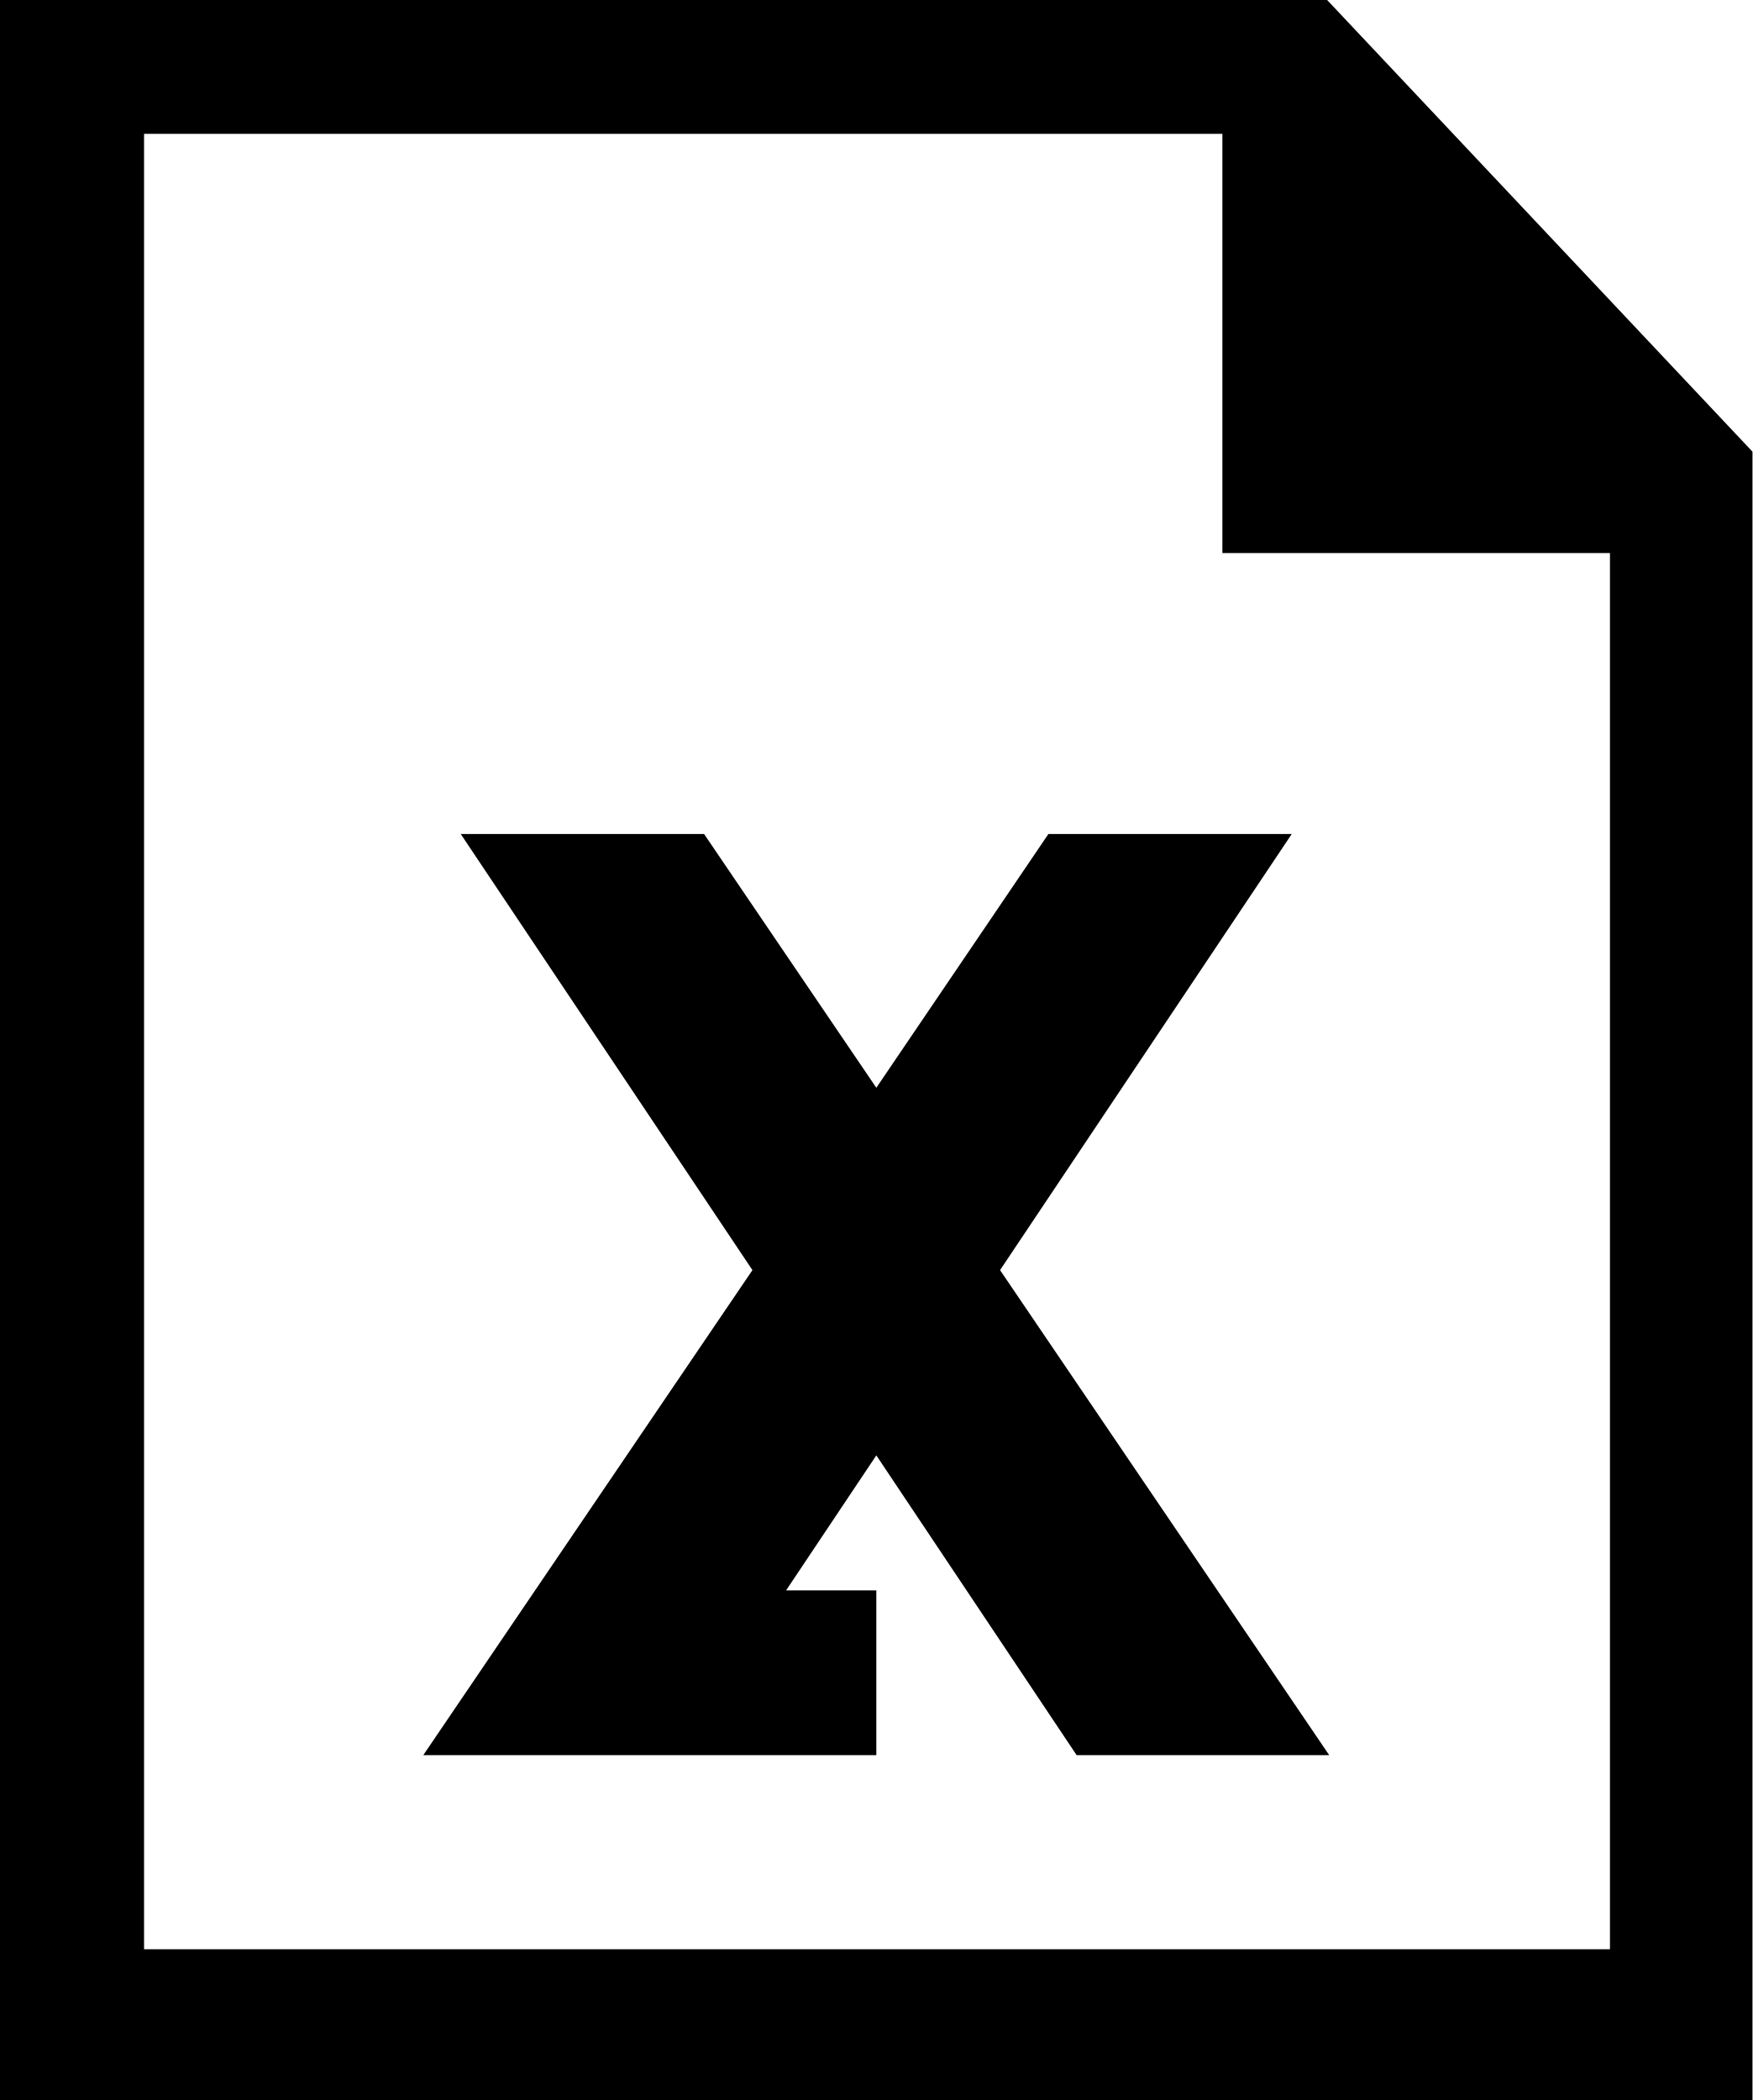
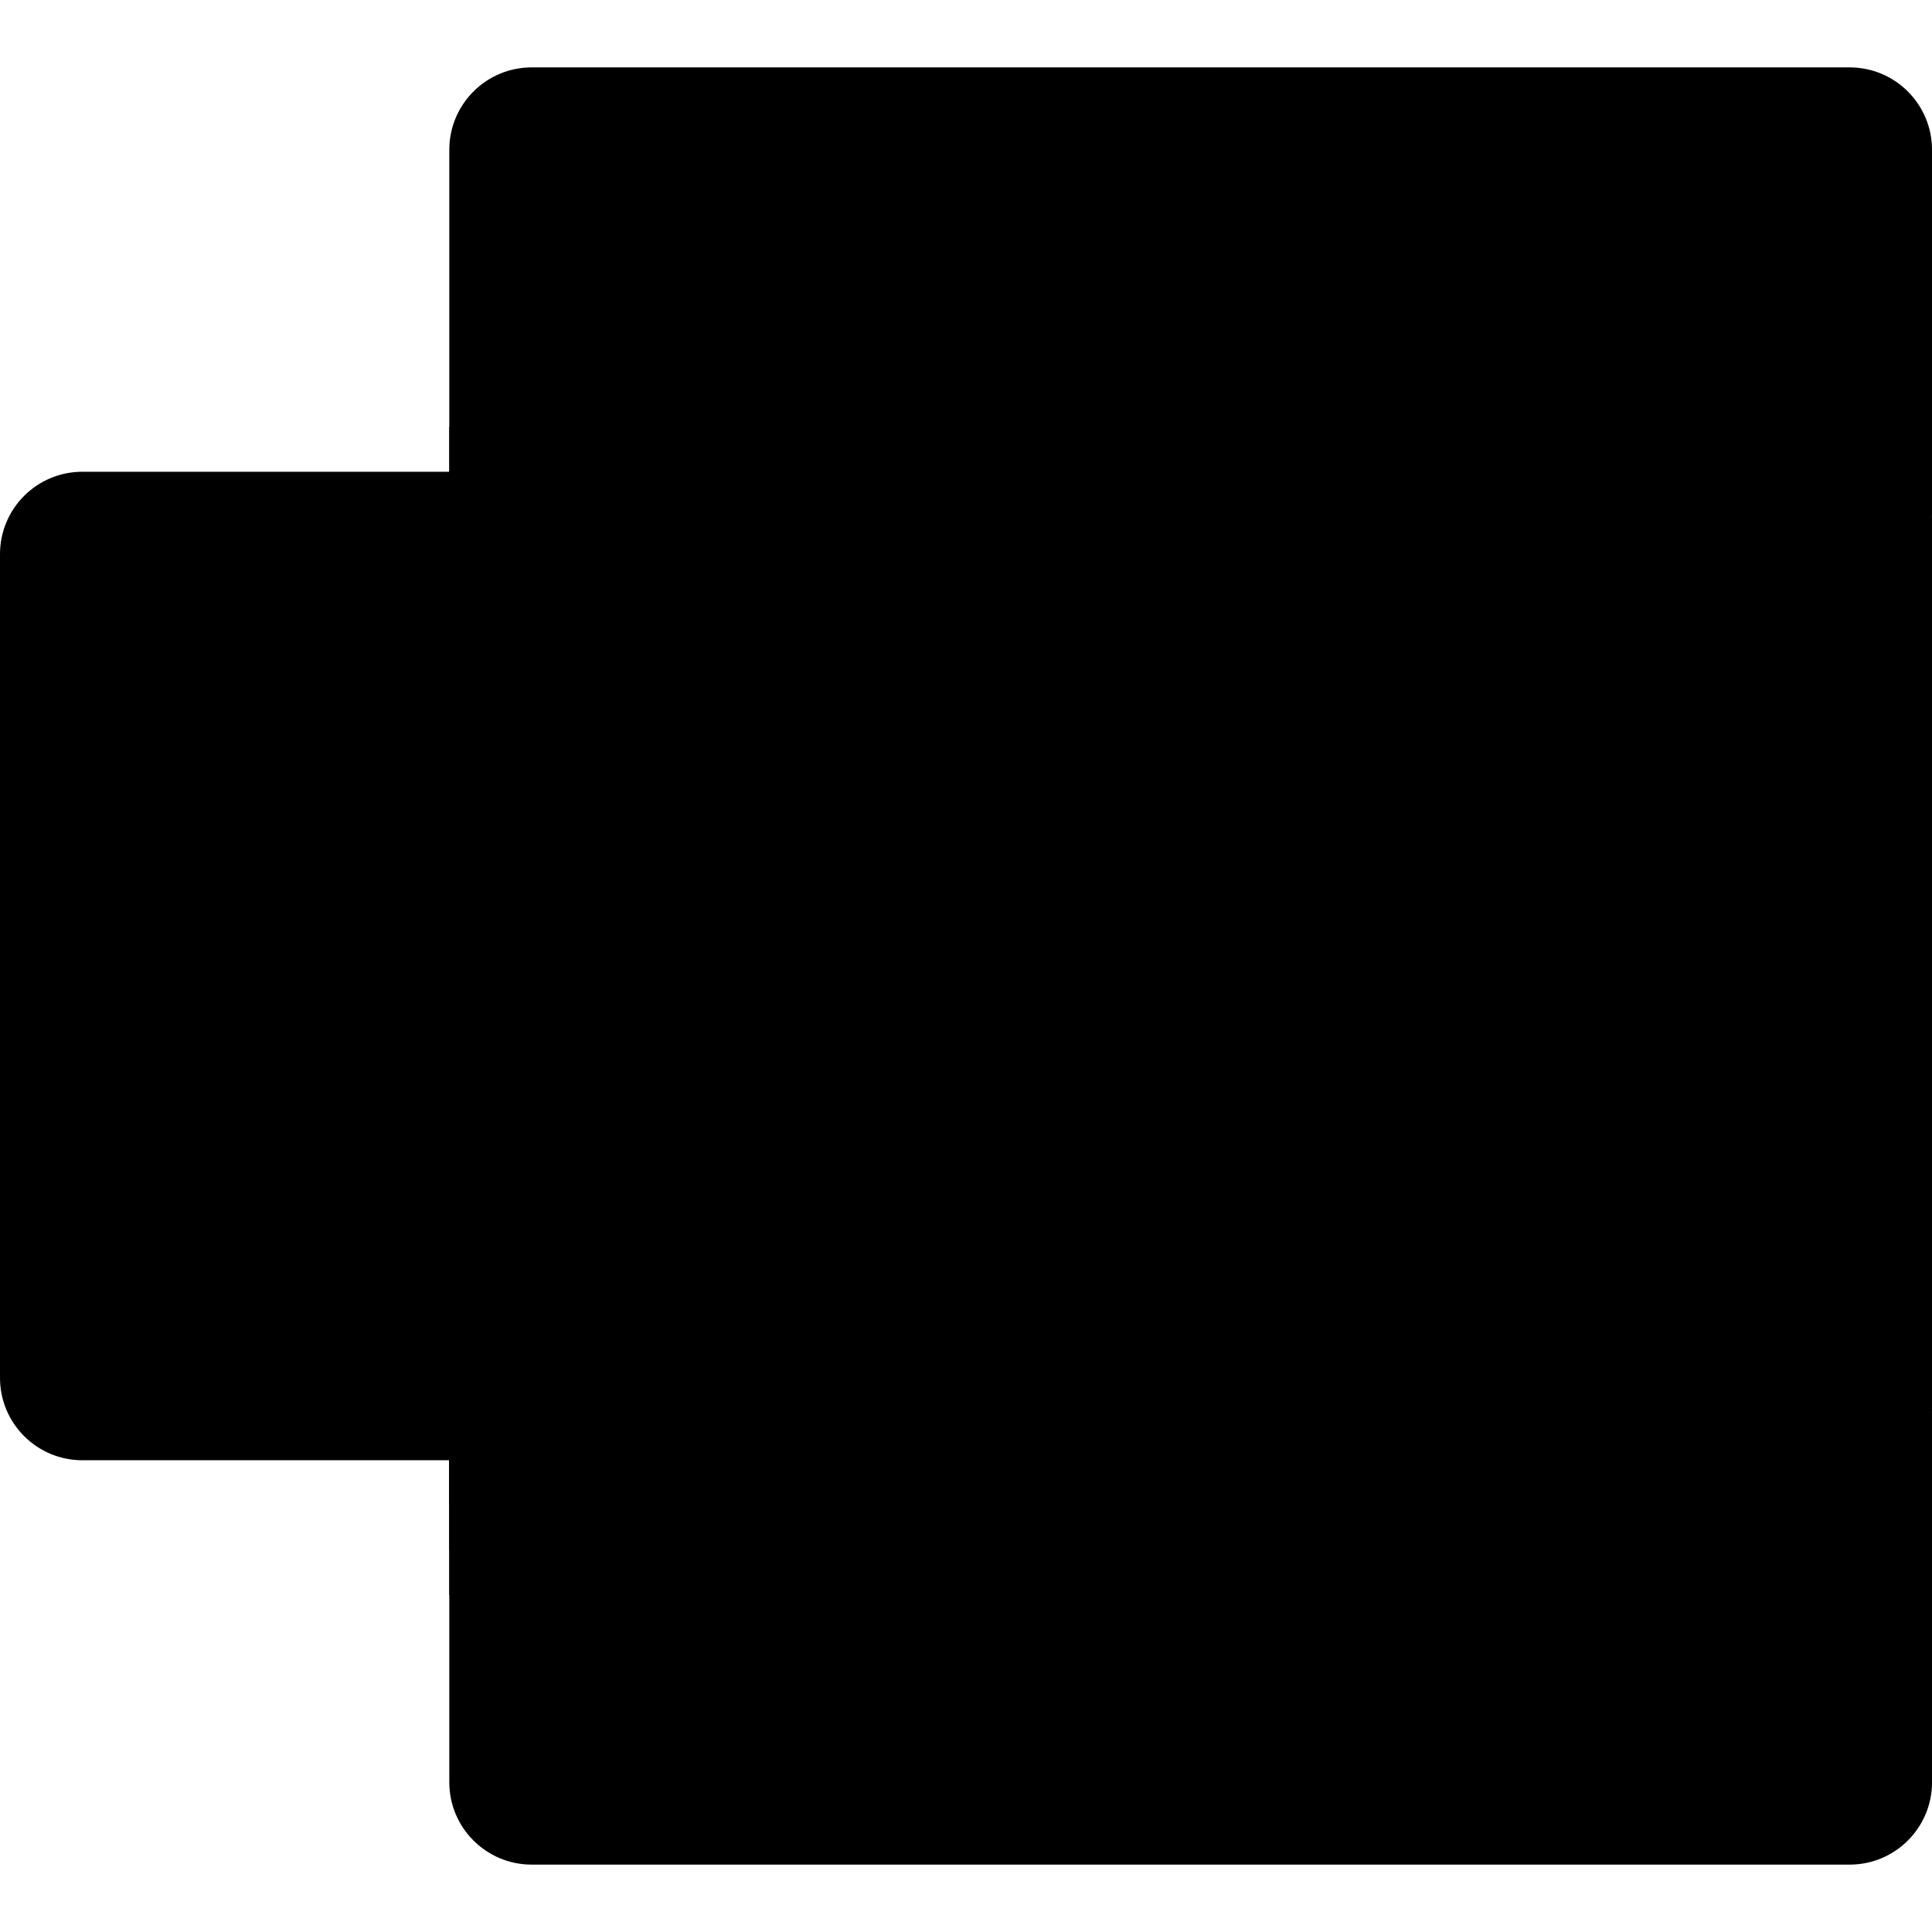
- <svg xmlns="http://www.w3.org/2000/svg" version="1.1" id="Layer_1" x="0px" y="0px" viewBox="0 0 102.55 122.88" style="enable-background:new 0 0 102.55 122.88" xml:space="preserve">
-   <style type="text/css">.st0{fill-rule:evenodd;clip-rule:evenodd;}</style>
-   <g>
-     <path fill="#000000" class="st0" d="M75.59,48.8H61.35L51.28,63.65L41.2,48.8H26.96l17.07,25.52L24.77,102.7l26.51,0v-9.64h-5.28l5.28-7.9 L63,102.7h14.78L58.52,74.32L75.59,48.8L75.59,48.8L75.59,48.8z M102.55,122.88H0V0h77.66l24.89,26.43V122.88L102.55,122.88z M94.21,114.06v-81.7H71.53V7.83H8.43v106.23H94.21L94.21,114.06z" />
-   </g>
+ <svg xmlns="http://www.w3.org/2000/svg" version="1.1" id="Livello_1" x="0px" y="0px" viewBox="0 0 512 512" style="enable-background:new 0 0 512 512" xml:space="preserve">
+   <path class="st0" d="M321.49,244.09l-202.42-35.72v263.94c0,12.05,9.77,21.83,21.83,21.83l0,0h349.28 c12.05,0,21.83-9.77,21.83-21.83l0,0v-97.24L321.49,244.09z" />
+   <path class="st1" d="M321.49,17.86H140.9c-12.05,0-21.83,9.77-21.83,21.83l0,0v97.24L321.49,256l107.16,35.72L512,256V136.93 L321.49,17.86z" />
+   <path class="st2" d="M119.07,136.93h202.42V256H119.07V136.93z" />
+   <path class="st3" d="M263.94,113.12H119.07v297.67h144.87c12.04-0.04,21.79-9.79,21.83-21.83V134.94 C285.73,122.9,275.98,113.16,263.94,113.12z" />
+   <path class="st4" d="M252.04,125.02H119.07V422.7h132.97c12.04-0.04,21.79-9.79,21.83-21.83V146.85 C273.82,134.81,264.07,125.06,252.04,125.02z" />
+   <path class="st4" d="M252.04,125.02H119.07v273.86h132.97c12.04-0.04,21.79-9.79,21.83-21.83V146.85 C273.82,134.81,264.07,125.06,252.04,125.02z" />
+   <path class="st4" d="M240.13,125.02H119.07v273.86h121.06c12.04-0.04,21.79-9.79,21.83-21.83V146.85 C261.91,134.81,252.17,125.06,240.13,125.02z" />
+   <linearGradient id="SVGID_1_" gradientUnits="userSpaceOnUse" x1="45.507" y1="-1464.031" x2="216.447" y2="-1167.969" gradientTransform="matrix(1 0 0 1 0 1572)">
+     <stop offset="0" style="stop-color:#18884F" />
+     <stop offset="0.5" style="stop-color:#117E43" />
+     <stop offset="1" style="stop-color:#0B6631" />
+   </linearGradient>
+   <path class="st5" d="M21.83,125.02h218.3c12.05,0,21.83,9.77,21.83,21.83v218.3c0,12.05-9.77,21.83-21.83,21.83H21.83 C9.77,386.98,0,377.21,0,365.15v-218.3C0,134.79,9.77,125.02,21.83,125.02z" />
+   <path class="st6" d="M67.6,326.94l45.91-71.14l-42.07-70.75h33.84l22.96,45.25c2.12,4.3,3.57,7.49,4.36,9.6h0.3 c1.51-3.43,3.1-6.76,4.76-9.99l24.54-44.83h31.07l-43.14,70.33l44.23,71.54H161.3l-26.52-49.66c-1.25-2.11-2.31-4.33-3.17-6.63 h-0.39c-0.78,2.25-1.81,4.41-3.07,6.43l-27.3,49.87L67.6,326.94L67.6,326.94z" />
+   <path class="st7" d="M490.17,17.86H321.49v119.07H512V39.69C512,27.63,502.23,17.86,490.17,17.86L490.17,17.86z" />
+   <path class="st2" d="M321.49,256H512v119.07H321.49V256z" />
</svg>
